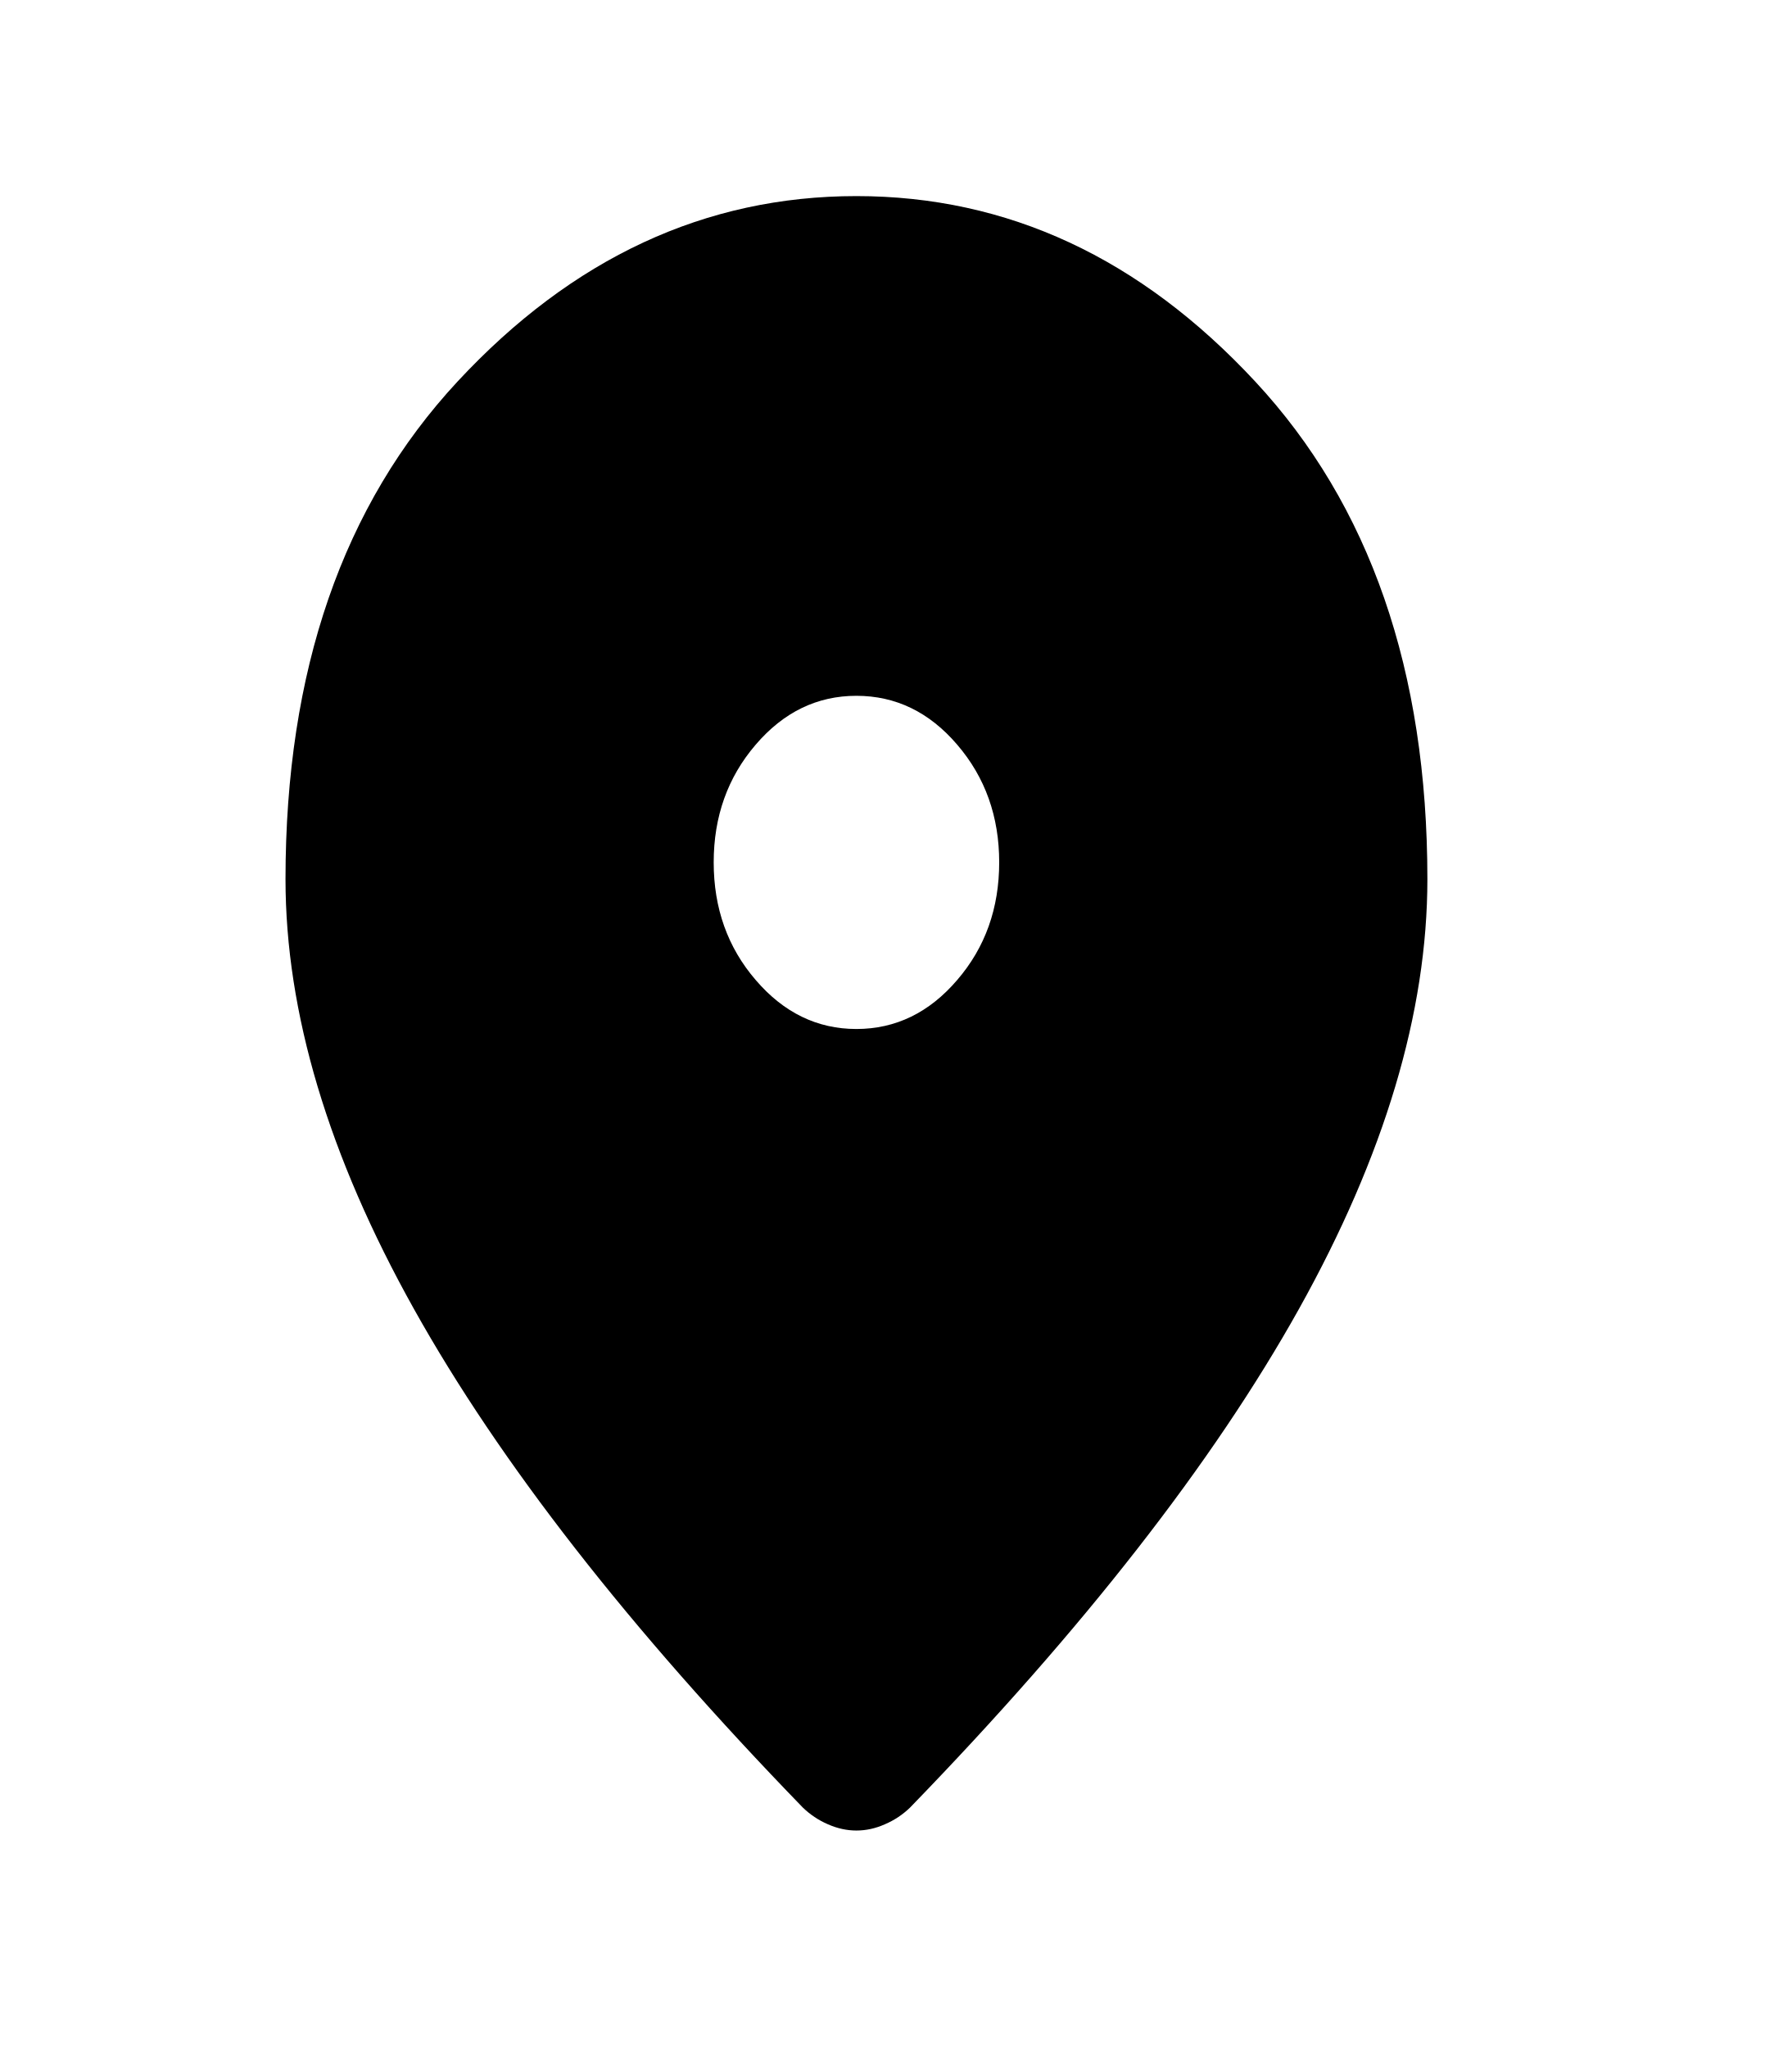
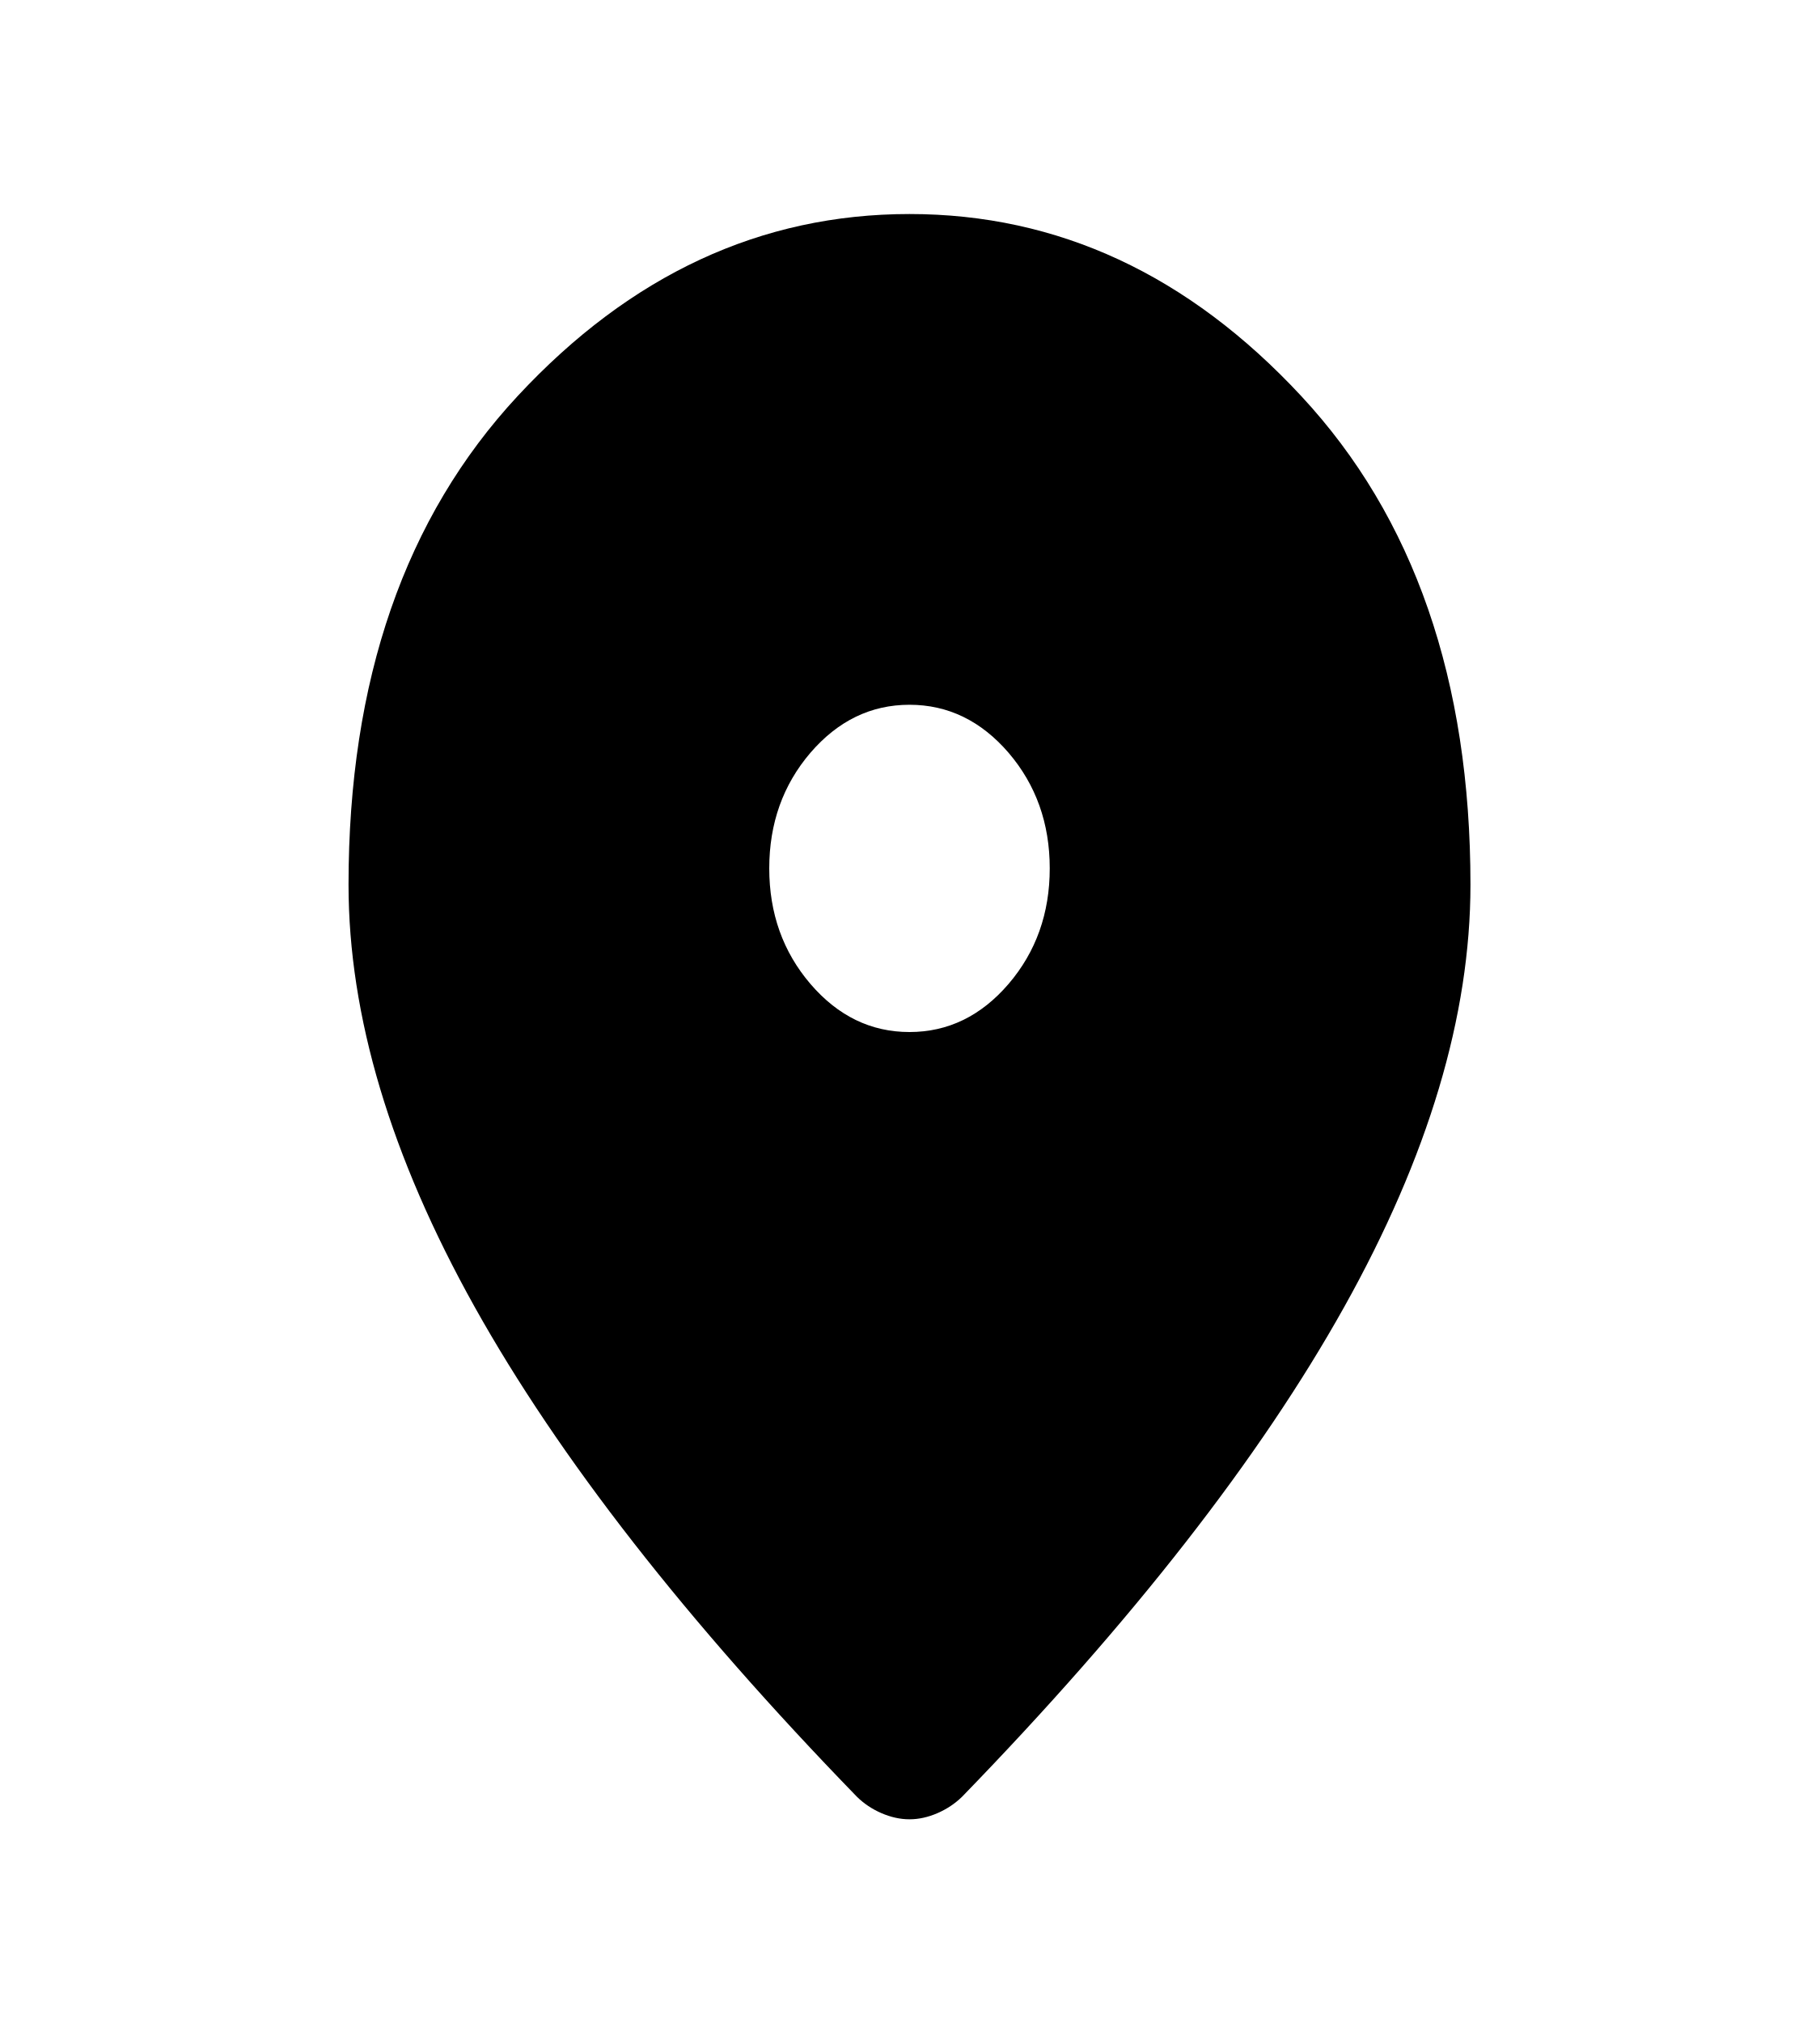
- <svg xmlns="http://www.w3.org/2000/svg" width="14" height="16" viewBox="0 0 14 16" fill="none">
-   <path d="M6.692 8.039C6.999 8.039 7.262 7.911 7.48 7.656C7.699 7.402 7.808 7.095 7.808 6.737C7.808 6.38 7.699 6.073 7.48 5.818C7.262 5.563 6.999 5.436 6.692 5.436C6.386 5.436 6.123 5.563 5.905 5.818C5.686 6.073 5.577 6.38 5.577 6.737C5.577 7.095 5.686 7.402 5.905 7.656C6.123 7.911 6.386 8.039 6.692 8.039ZM6.692 14.301C6.618 14.301 6.544 14.285 6.469 14.252C6.395 14.22 6.33 14.176 6.274 14.122C4.917 12.723 3.904 11.425 3.235 10.227C2.565 9.028 2.231 7.909 2.231 6.868C2.231 5.241 2.679 3.945 3.576 2.98C4.473 2.015 5.512 1.532 6.692 1.532C7.873 1.532 8.911 2.015 9.808 2.98C10.705 3.945 11.154 5.241 11.154 6.868C11.154 7.909 10.819 9.028 10.15 10.227C9.481 11.425 8.468 12.723 7.111 14.122C7.055 14.176 6.99 14.22 6.915 14.252C6.841 14.285 6.767 14.301 6.692 14.301Z" fill="black" />
+ <svg xmlns="http://www.w3.org/2000/svg" width="18" height="20" viewBox="0 0 18 20" fill="none">
+   <path d="M8.995 10.208C9.376 10.208 9.703 10.049 9.975 9.732C10.246 9.415 10.382 9.034 10.382 8.589C10.382 8.144 10.246 7.763 9.975 7.446C9.703 7.13 9.376 6.971 8.995 6.971C8.613 6.971 8.287 7.13 8.015 7.446C7.744 7.763 7.608 8.144 7.608 8.589C7.608 9.034 7.744 9.415 8.015 9.732C8.287 10.049 8.613 10.208 8.995 10.208ZM8.995 17.995C8.902 17.995 8.81 17.974 8.717 17.934C8.625 17.894 8.544 17.84 8.475 17.772C6.787 16.033 5.527 14.418 4.695 12.928C3.863 11.438 3.447 10.046 3.447 8.751C3.447 6.729 4.005 5.117 5.12 3.917C6.235 2.717 7.527 2.117 8.995 2.117C10.463 2.117 11.754 2.717 12.869 3.917C13.985 5.117 14.543 6.729 14.543 8.751C14.543 10.046 14.126 11.438 13.294 12.928C12.462 14.418 11.202 16.033 9.515 17.772C9.445 17.84 9.364 17.894 9.272 17.934C9.18 17.974 9.087 17.995 8.995 17.995Z" fill="black" />
</svg>
